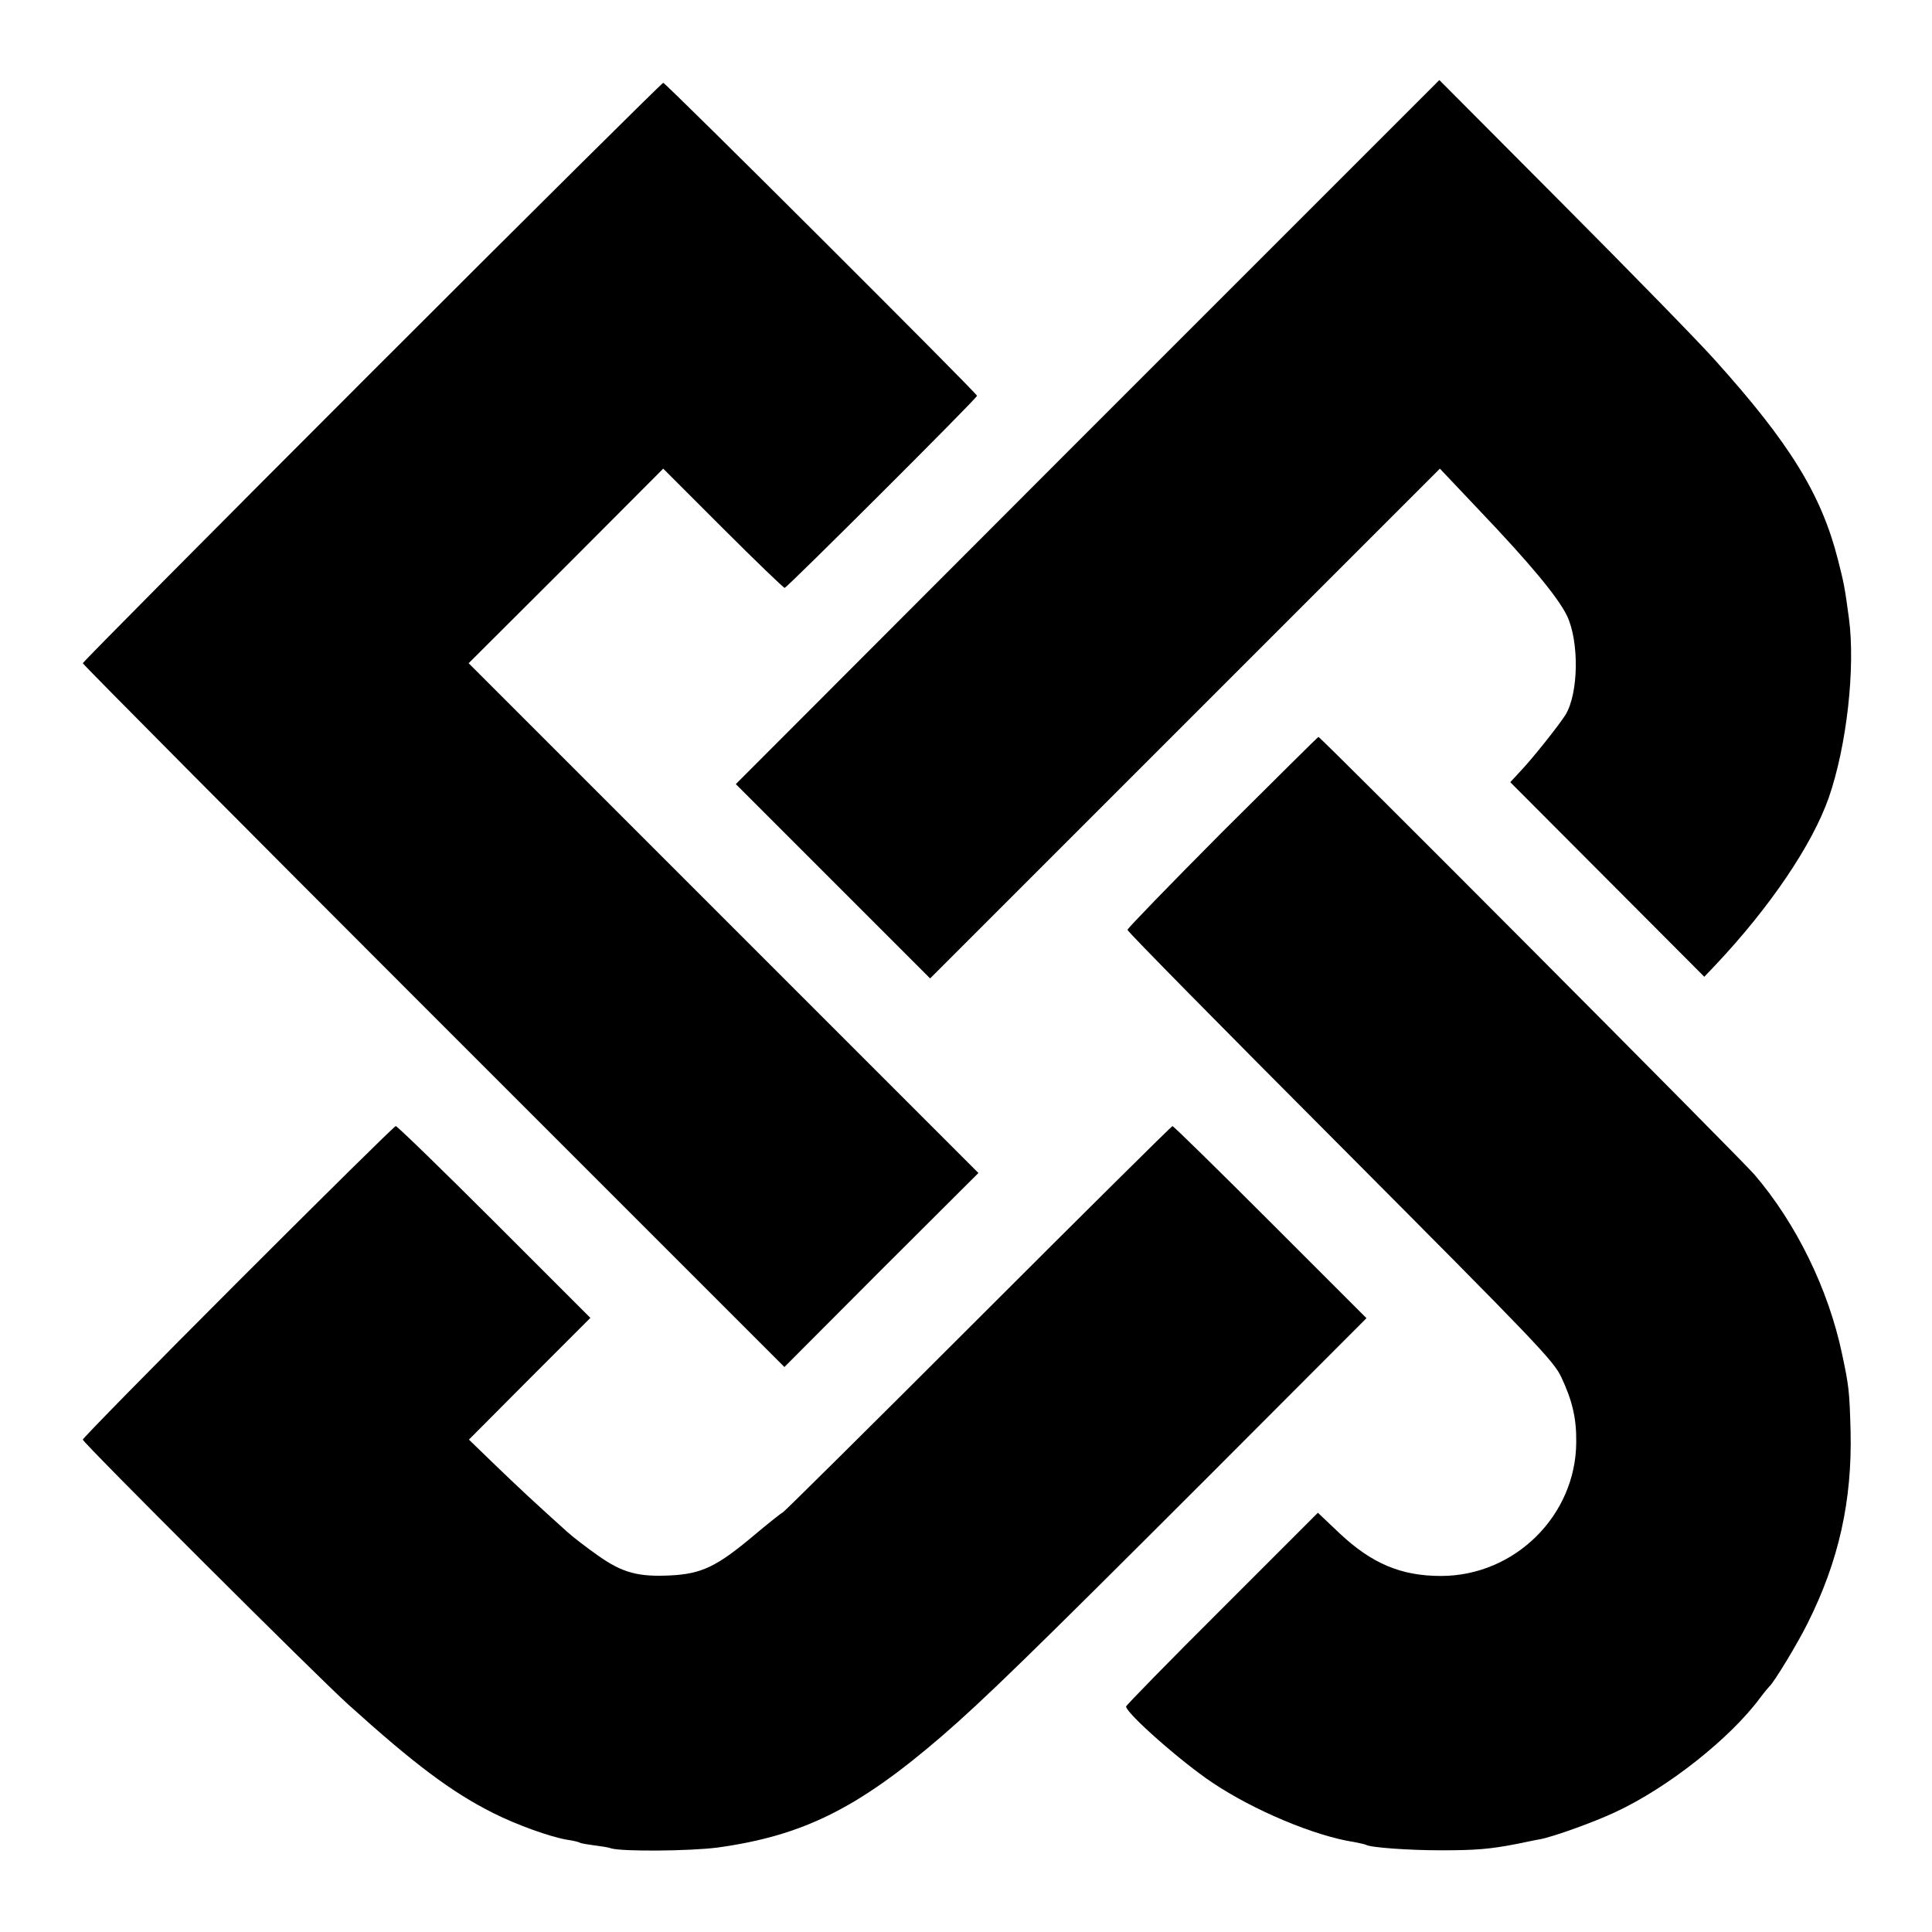
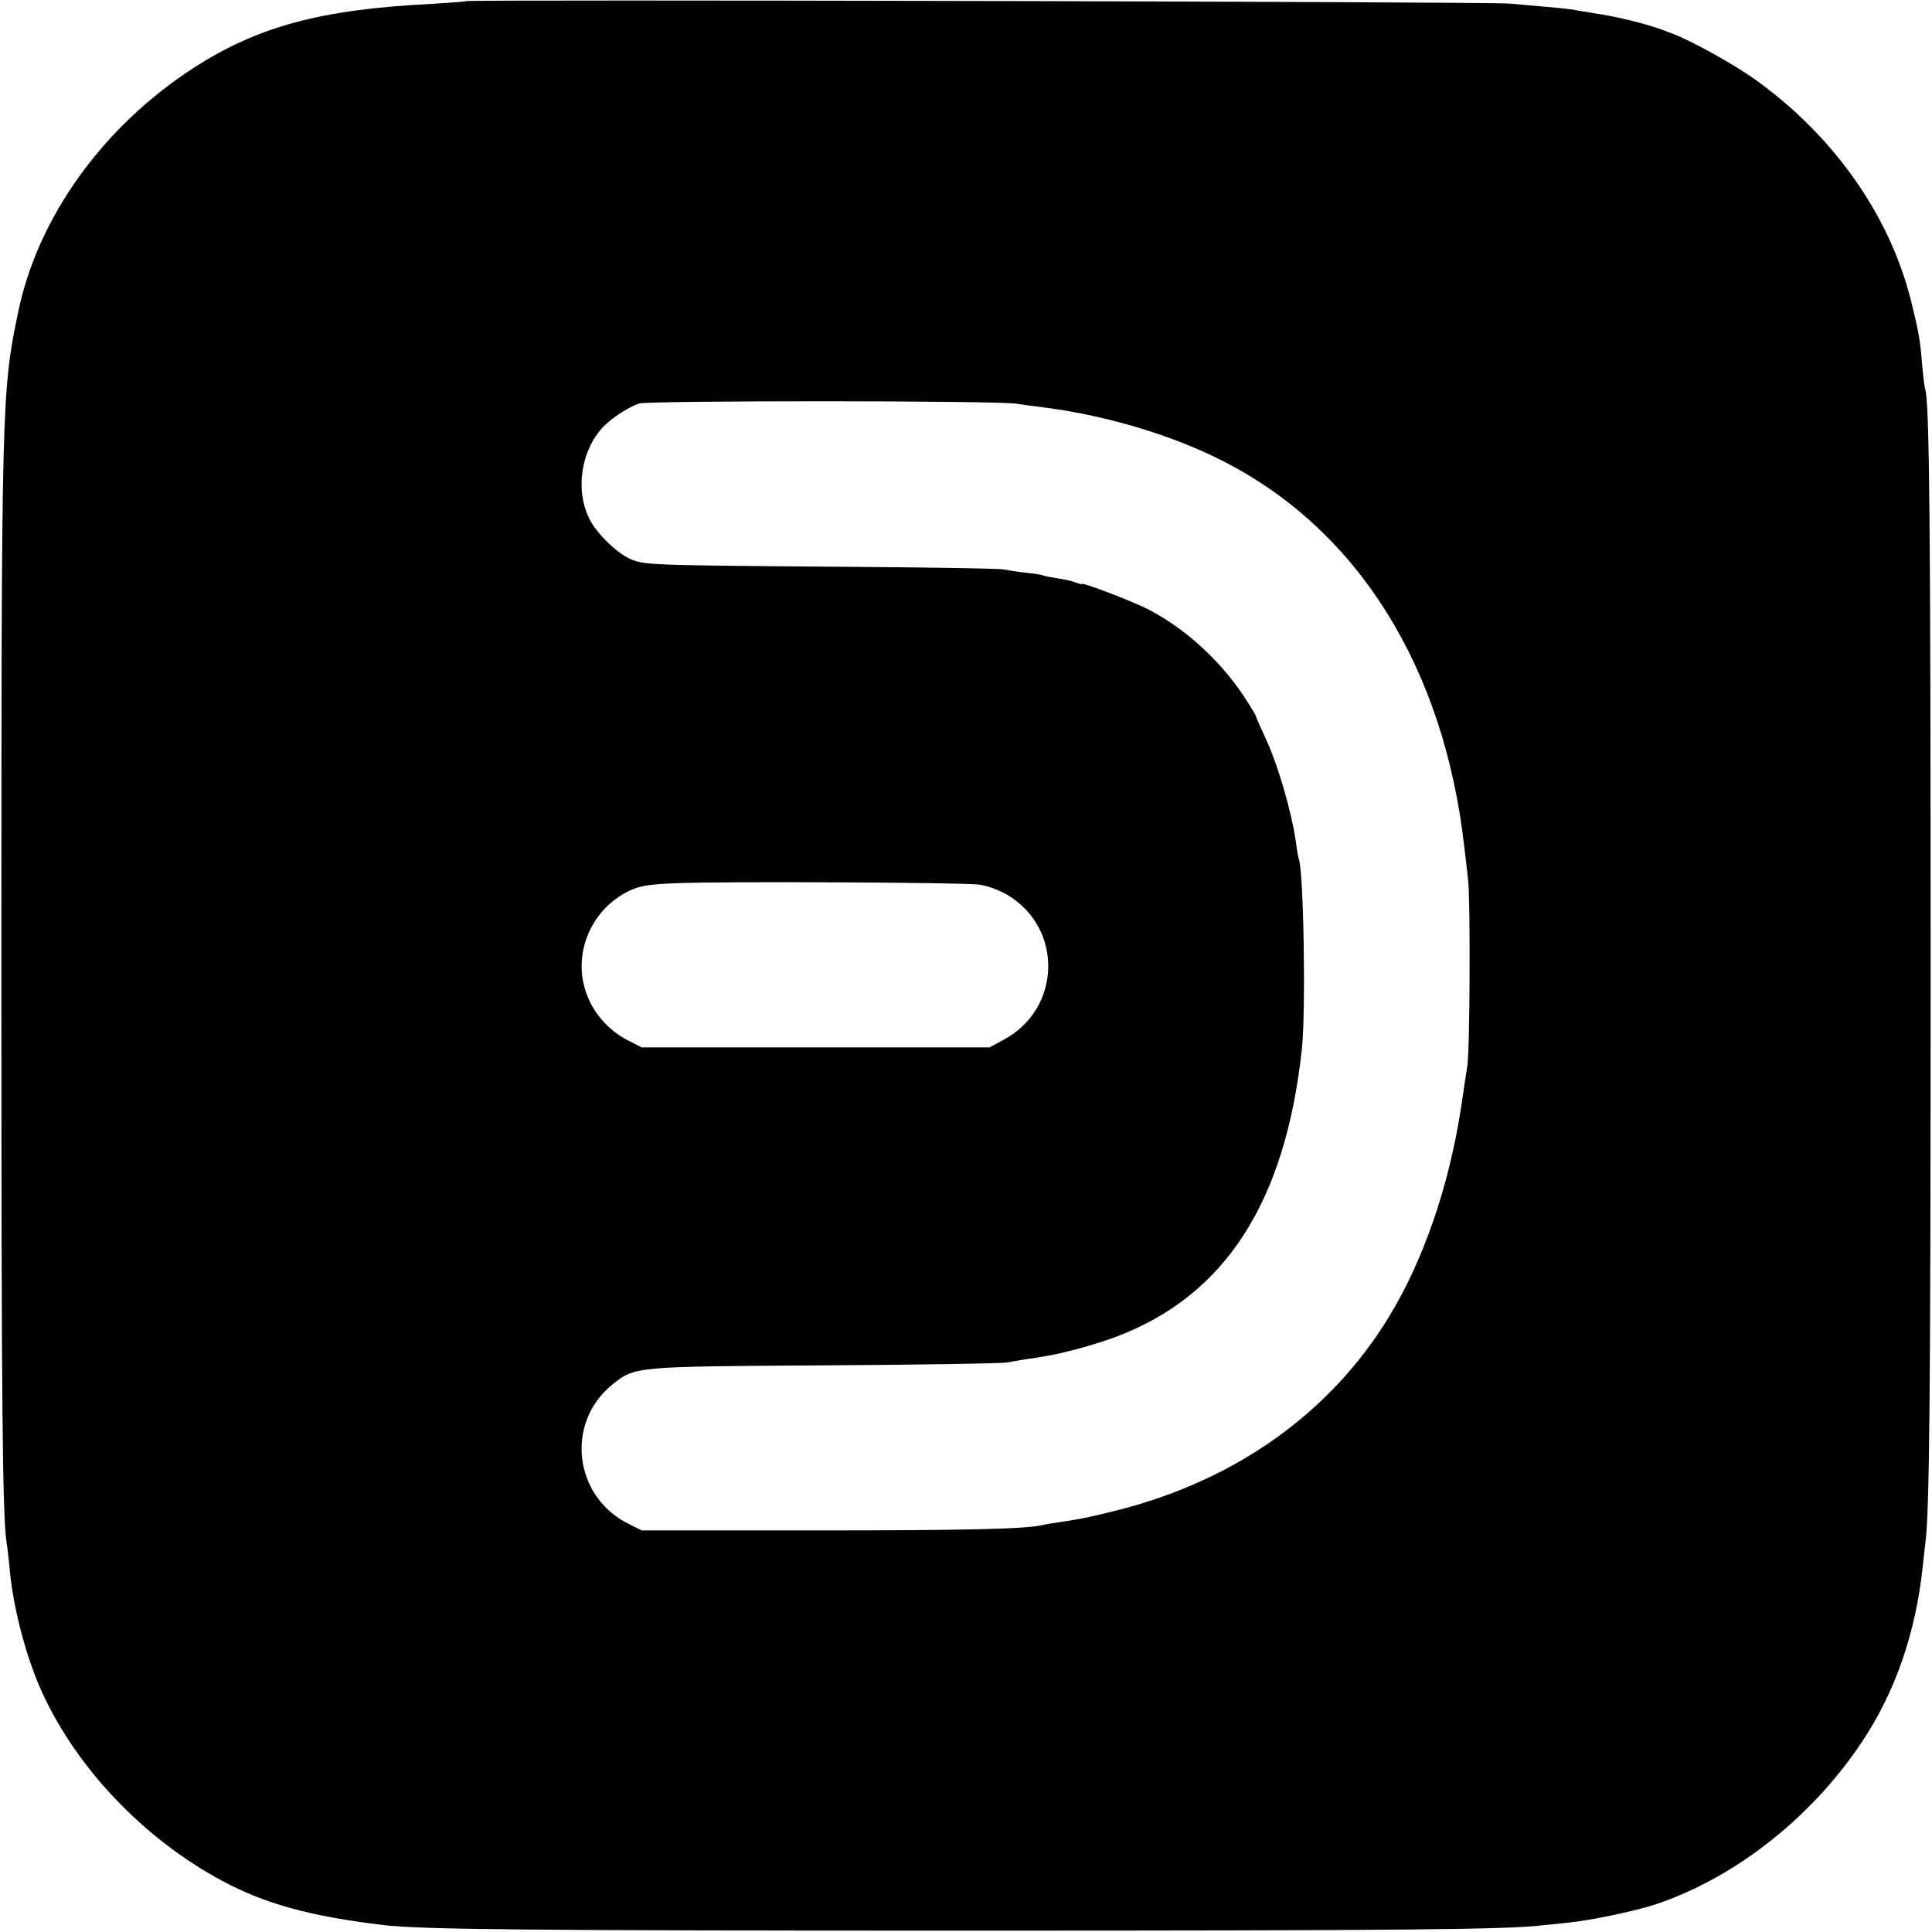
<svg xmlns="http://www.w3.org/2000/svg" version="1.0" width="700pt" height="700pt" viewBox="0 0 700 700" preserveAspectRatio="xMidYMid meet">
  <g transform="translate(0,700) scale(0.1,-0.1)" fill="#000000" stroke="none">
-     <path d="M3940 5435 l-1274 -1276 352 -352 352 -352 923 923 924 924 141 -149 c186 -195 286 -316 319 -383 45 -93 43 -282 -5 -360 -23 -37 -120 -159 -163 -204 l-37 -40 351 -352 352 -353 40 42 c198 210 351 436 411 607 65 187 97 471 73 650 -15 113 -19 131 -40 213 -60 236 -175 422 -445 722 -54 61 -301 314 -549 563 l-450 452 -1275 -1275z" />
-     <path d="M1347 5652 c-576 -576 -1047 -1051 -1047 -1055 0 -4 572 -580 1271 -1279 l1271 -1271 351 352 352 351 -923 923 -924 924 353 352 352 353 216 -216 c119 -119 220 -216 224 -216 8 0 697 687 697 696 0 9 -1128 1134 -1137 1134 -4 0 -479 -471 -1056 -1048z" />
-     <path d="M4429 3986 c-189 -190 -344 -350 -344 -355 0 -6 347 -358 771 -783 709 -712 773 -778 801 -838 40 -85 55 -149 54 -235 -1 -266 -223 -485 -490 -485 -145 0 -251 45 -368 155 l-78 74 -347 -347 c-192 -191 -348 -351 -348 -355 0 -24 200 -201 313 -276 149 -100 370 -193 513 -215 20 -4 39 -8 43 -10 15 -10 156 -20 271 -20 126 0 179 4 280 24 30 6 66 14 80 16 51 10 198 63 274 99 189 88 414 266 523 413 15 20 31 39 34 42 15 12 102 155 138 228 113 225 162 444 156 697 -4 145 -6 163 -31 280 -49 233 -166 473 -318 650 -49 57 -1571 1585 -1579 1585 -2 0 -158 -155 -348 -344z" />
-     <path d="M863 2357 c-310 -310 -563 -568 -563 -573 0 -11 854 -863 961 -959 239 -216 376 -319 526 -394 85 -43 208 -87 269 -97 22 -3 42 -8 46 -11 5 -2 27 -6 50 -9 24 -3 52 -7 62 -11 42 -12 285 -10 386 3 310 43 509 142 814 405 150 130 312 287 973 948 l564 565 -348 348 c-191 191 -351 348 -355 348 -3 0 -321 -315 -706 -700 -385 -385 -703 -700 -706 -700 -3 0 -52 -39 -108 -86 -131 -110 -186 -136 -297 -142 -118 -6 -175 9 -263 71 -40 28 -91 67 -112 86 -119 107 -180 164 -264 245 l-93 90 220 221 220 220 -348 348 c-191 191 -352 347 -357 347 -5 0 -262 -254 -571 -563z" />
+     <path d="M1689 6996 c-2 -2 -58 -6 -124 -10 -403 -20 -632 -82 -865 -233 -327 -212 -563 -540 -634 -883 -60 -287 -61 -325 -61 -2380 0 -1598 4 -1981 19 -2080 3 -14 7 -56 11 -95 13 -144 61 -324 119 -450 127 -275 368 -527 648 -678 155 -84 320 -130 588 -162 142 -16 510 -20 2110 -20 1602 0 1977 4 2095 20 17 2 56 6 88 9 81 8 248 43 321 68 286 97 562 315 743 588 119 179 193 390 219 630 4 36 8 76 10 90 15 115 19 531 19 2090 0 1589 -4 2047 -20 2092 -2 7 -7 42 -10 78 -8 101 -13 127 -41 240 -77 310 -281 599 -565 802 -80 57 -231 141 -304 168 -54 21 -85 30 -140 44 -57 14 -81 19 -157 31 -18 3 -44 7 -58 10 -14 2 -56 7 -95 10 -38 3 -99 9 -135 12 -66 7 -3774 15 -3781 9z m1996 -1459 c17 -3 53 -8 80 -11 229 -27 481 -101 669 -198 487 -249 797 -746 871 -1393 3 -27 10 -81 14 -120 9 -73 7 -628 -3 -680 -3 -16 -12 -79 -21 -140 -44 -290 -137 -562 -265 -770 -210 -343 -550 -586 -974 -695 -104 -26 -129 -32 -223 -46 -21 -3 -45 -7 -53 -9 -57 -15 -276 -20 -825 -20 l-630 0 -46 23 c-200 98 -232 366 -61 505 82 66 78 66 767 70 341 2 638 7 660 10 22 4 54 9 70 12 17 2 48 7 70 11 66 10 186 43 260 71 395 150 612 487 672 1043 15 140 6 660 -12 690 -1 3 -6 28 -9 55 -16 113 -65 283 -112 383 -19 41 -34 76 -34 78 0 3 -20 36 -45 74 -90 135 -226 256 -363 321 -69 32 -222 90 -222 83 0 -2 -11 1 -24 6 -13 5 -43 12 -67 15 -24 4 -46 8 -49 10 -3 2 -33 7 -65 10 -33 4 -69 10 -80 12 -11 3 -247 7 -525 9 -779 6 -777 6 -831 31 -48 23 -117 91 -142 140 -54 104 -33 250 48 336 31 32 87 69 130 85 32 11 1310 11 1370 -1z m-139 -1742 c32 -4 72 -19 105 -38 203 -122 194 -414 -16 -525 l-50 -27 -630 0 -630 0 -45 23 c-65 32 -119 88 -147 152 -66 146 0 321 146 392 38 18 69 24 171 28 163 7 1030 3 1096 -5z" />
  </g>
</svg>
